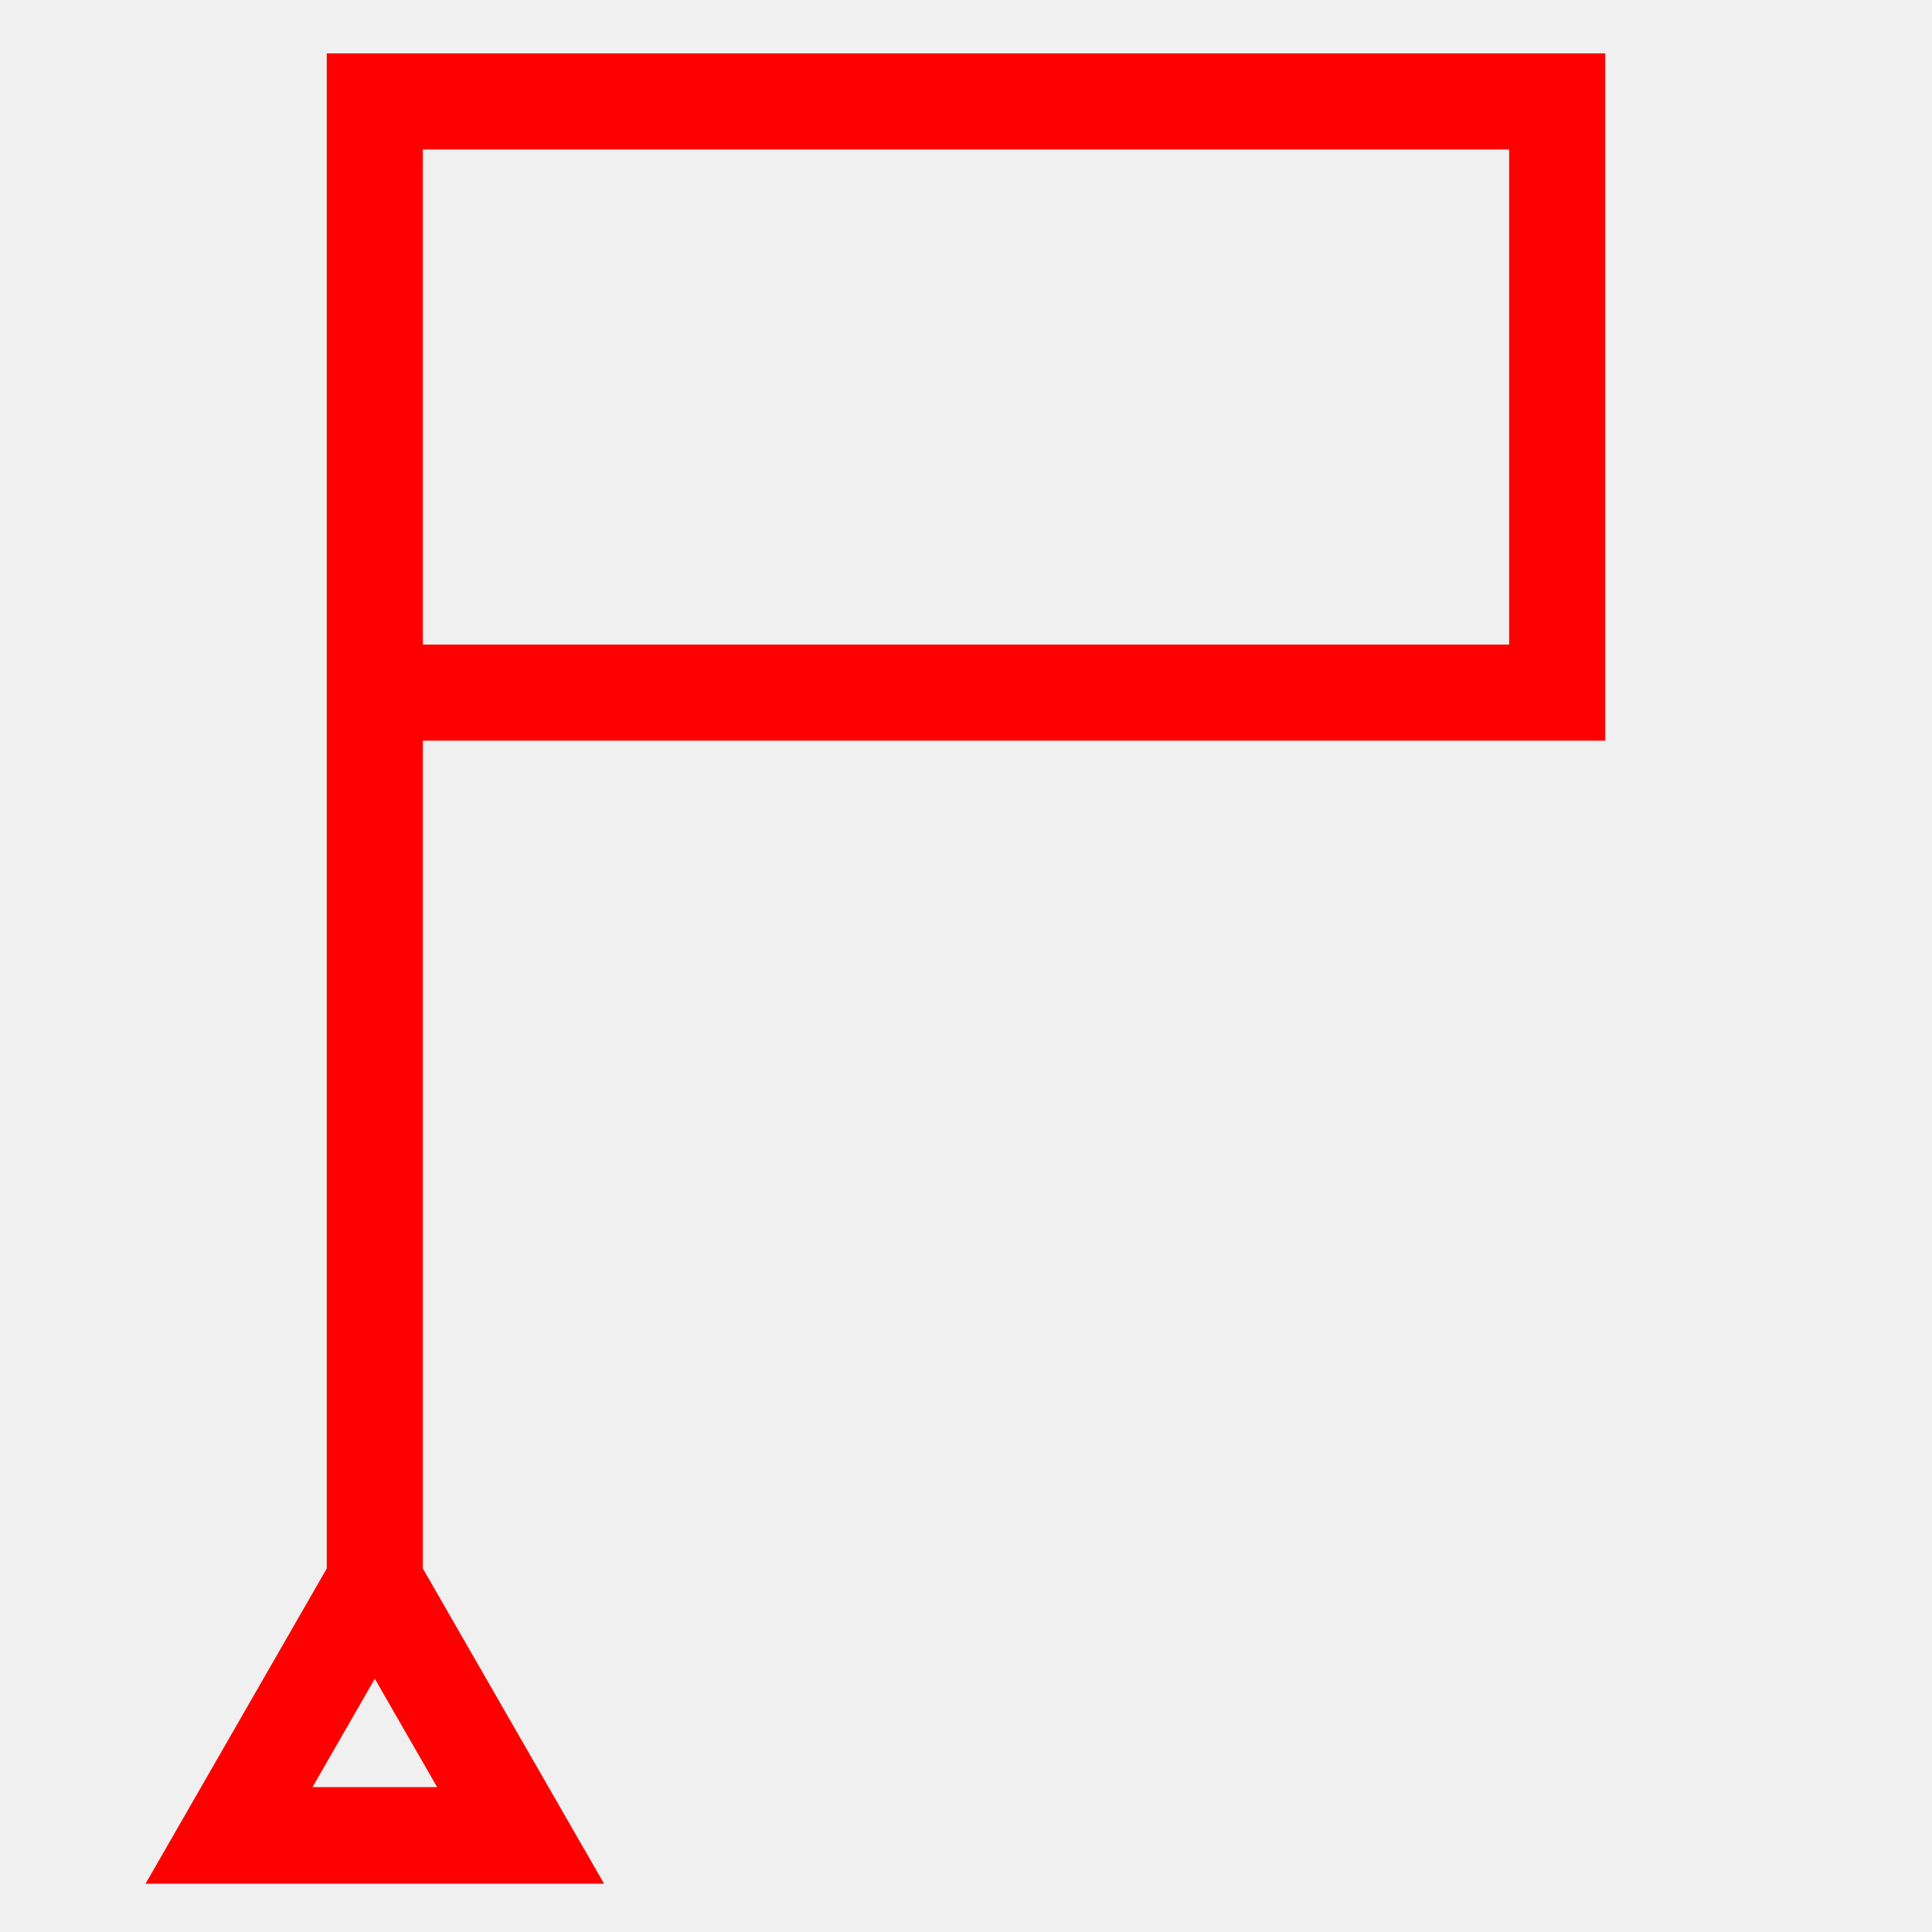
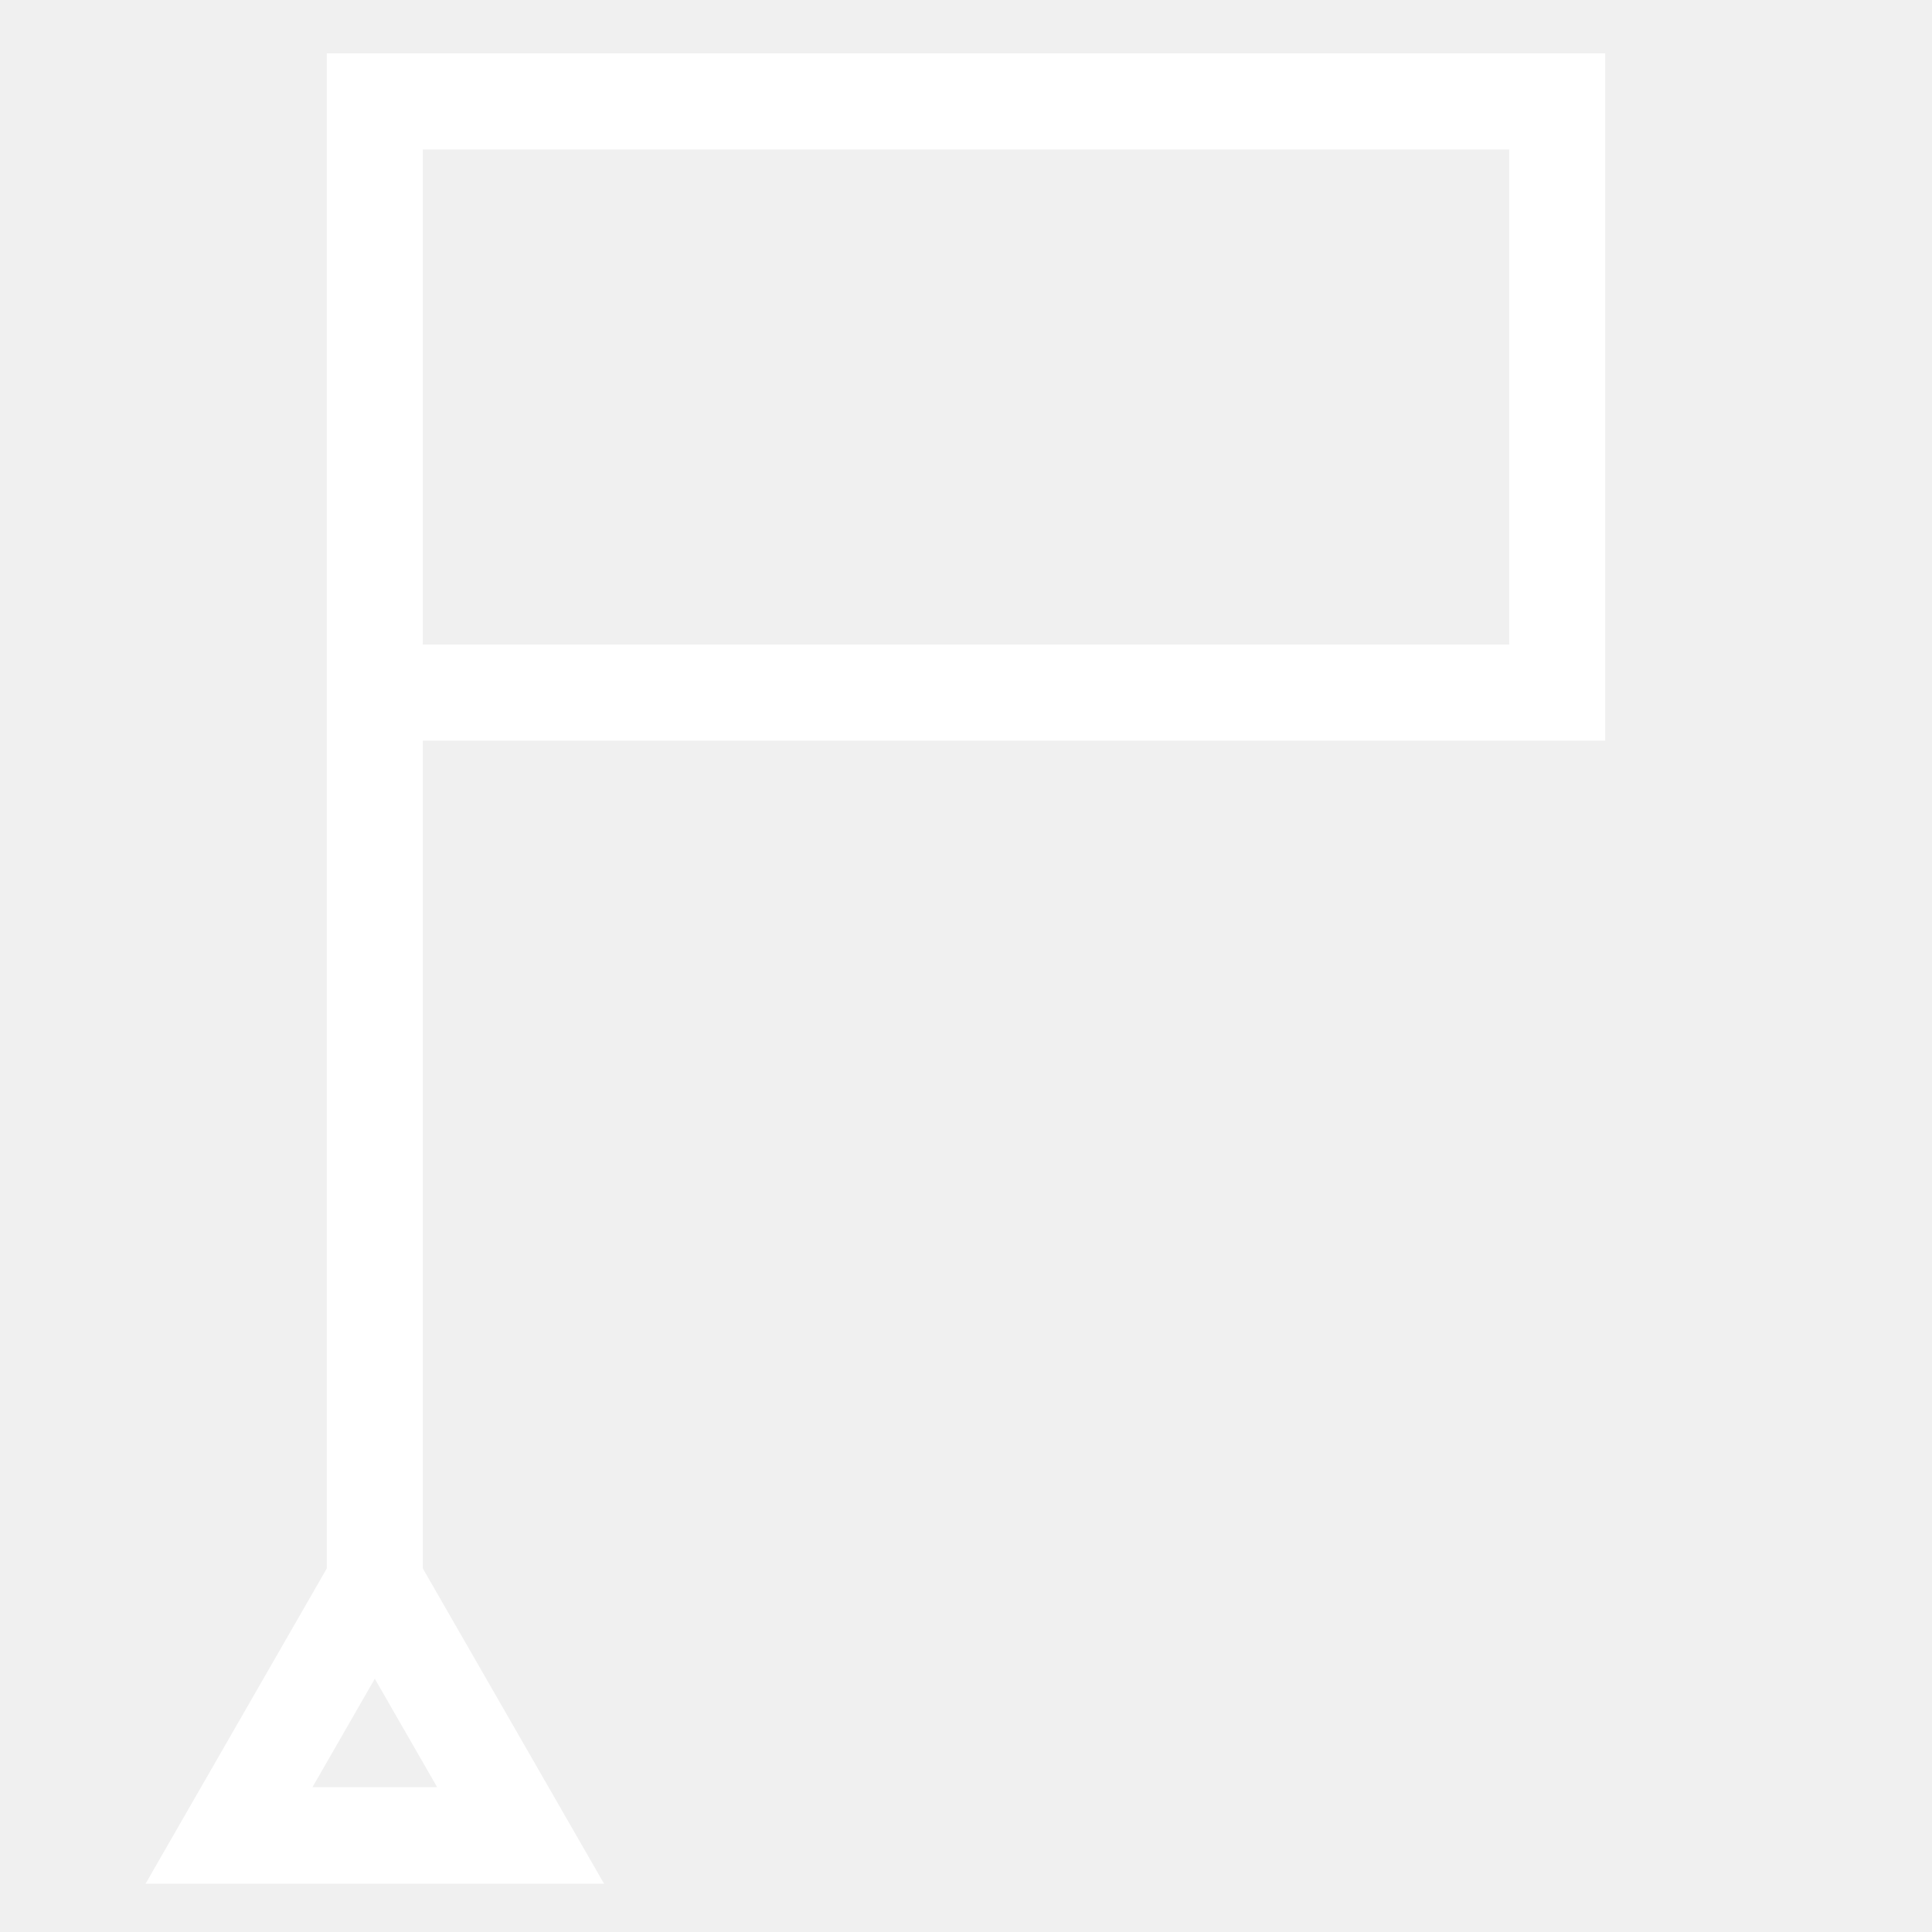
<svg xmlns="http://www.w3.org/2000/svg" version="1.1" width="200" height="200">
  <plot Angle="0" OriginalAngle="0" size="3m" Attitude="0" xOrigin="0.19" yOrigin="0.9" Type="plotsbl_point" Name="前进指挥所" />
-   <path style="fill:none;stroke:#ff0000;stroke-width:10;stroke-linecap:butt;stroke-linejoin:miter;stroke-miterlimit:4;stroke-opacity:1;stroke-dasharray:none" d="m 38.8,190 -15.09,0 15.09,-26.25 15.09,26.25 z" />
-   <path style="fill:none;stroke:#ff0000;stroke-width:11.7;stroke-linecap:butt;stroke-linejoin:miter;stroke-miterlimit:4;stroke-opacity:1;stroke-dasharray:none" d="m 28,10 144,0 0,72 -144,0 z m 0,72 0,108" transform="matrix(0.85,0,0,0.85,15,2)" />
+   <path style="fill:none;stroke:#ffffff;stroke-width:10;stroke-linecap:butt;stroke-linejoin:miter;stroke-miterlimit:4;stroke-opacity:1;stroke-dasharray:none" d="m 38.8,190 -15.09,0 15.09,-26.25 15.09,26.25 z" />
+   <path style="fill:none;stroke:#ffffff;stroke-width:11.7;stroke-linecap:butt;stroke-linejoin:miter;stroke-miterlimit:4;stroke-opacity:1;stroke-dasharray:none" d="m 28,10 144,0 0,72 -144,0 z m 0,72 0,108" transform="matrix(0.85,0,0,0.85,15,2)" />
  <g headwear="t;40;162;11;72">
    <text x="0" y="0" style="font-size:36px;fill:#000000;font-family:Arial;" />
  </g>
</svg>
